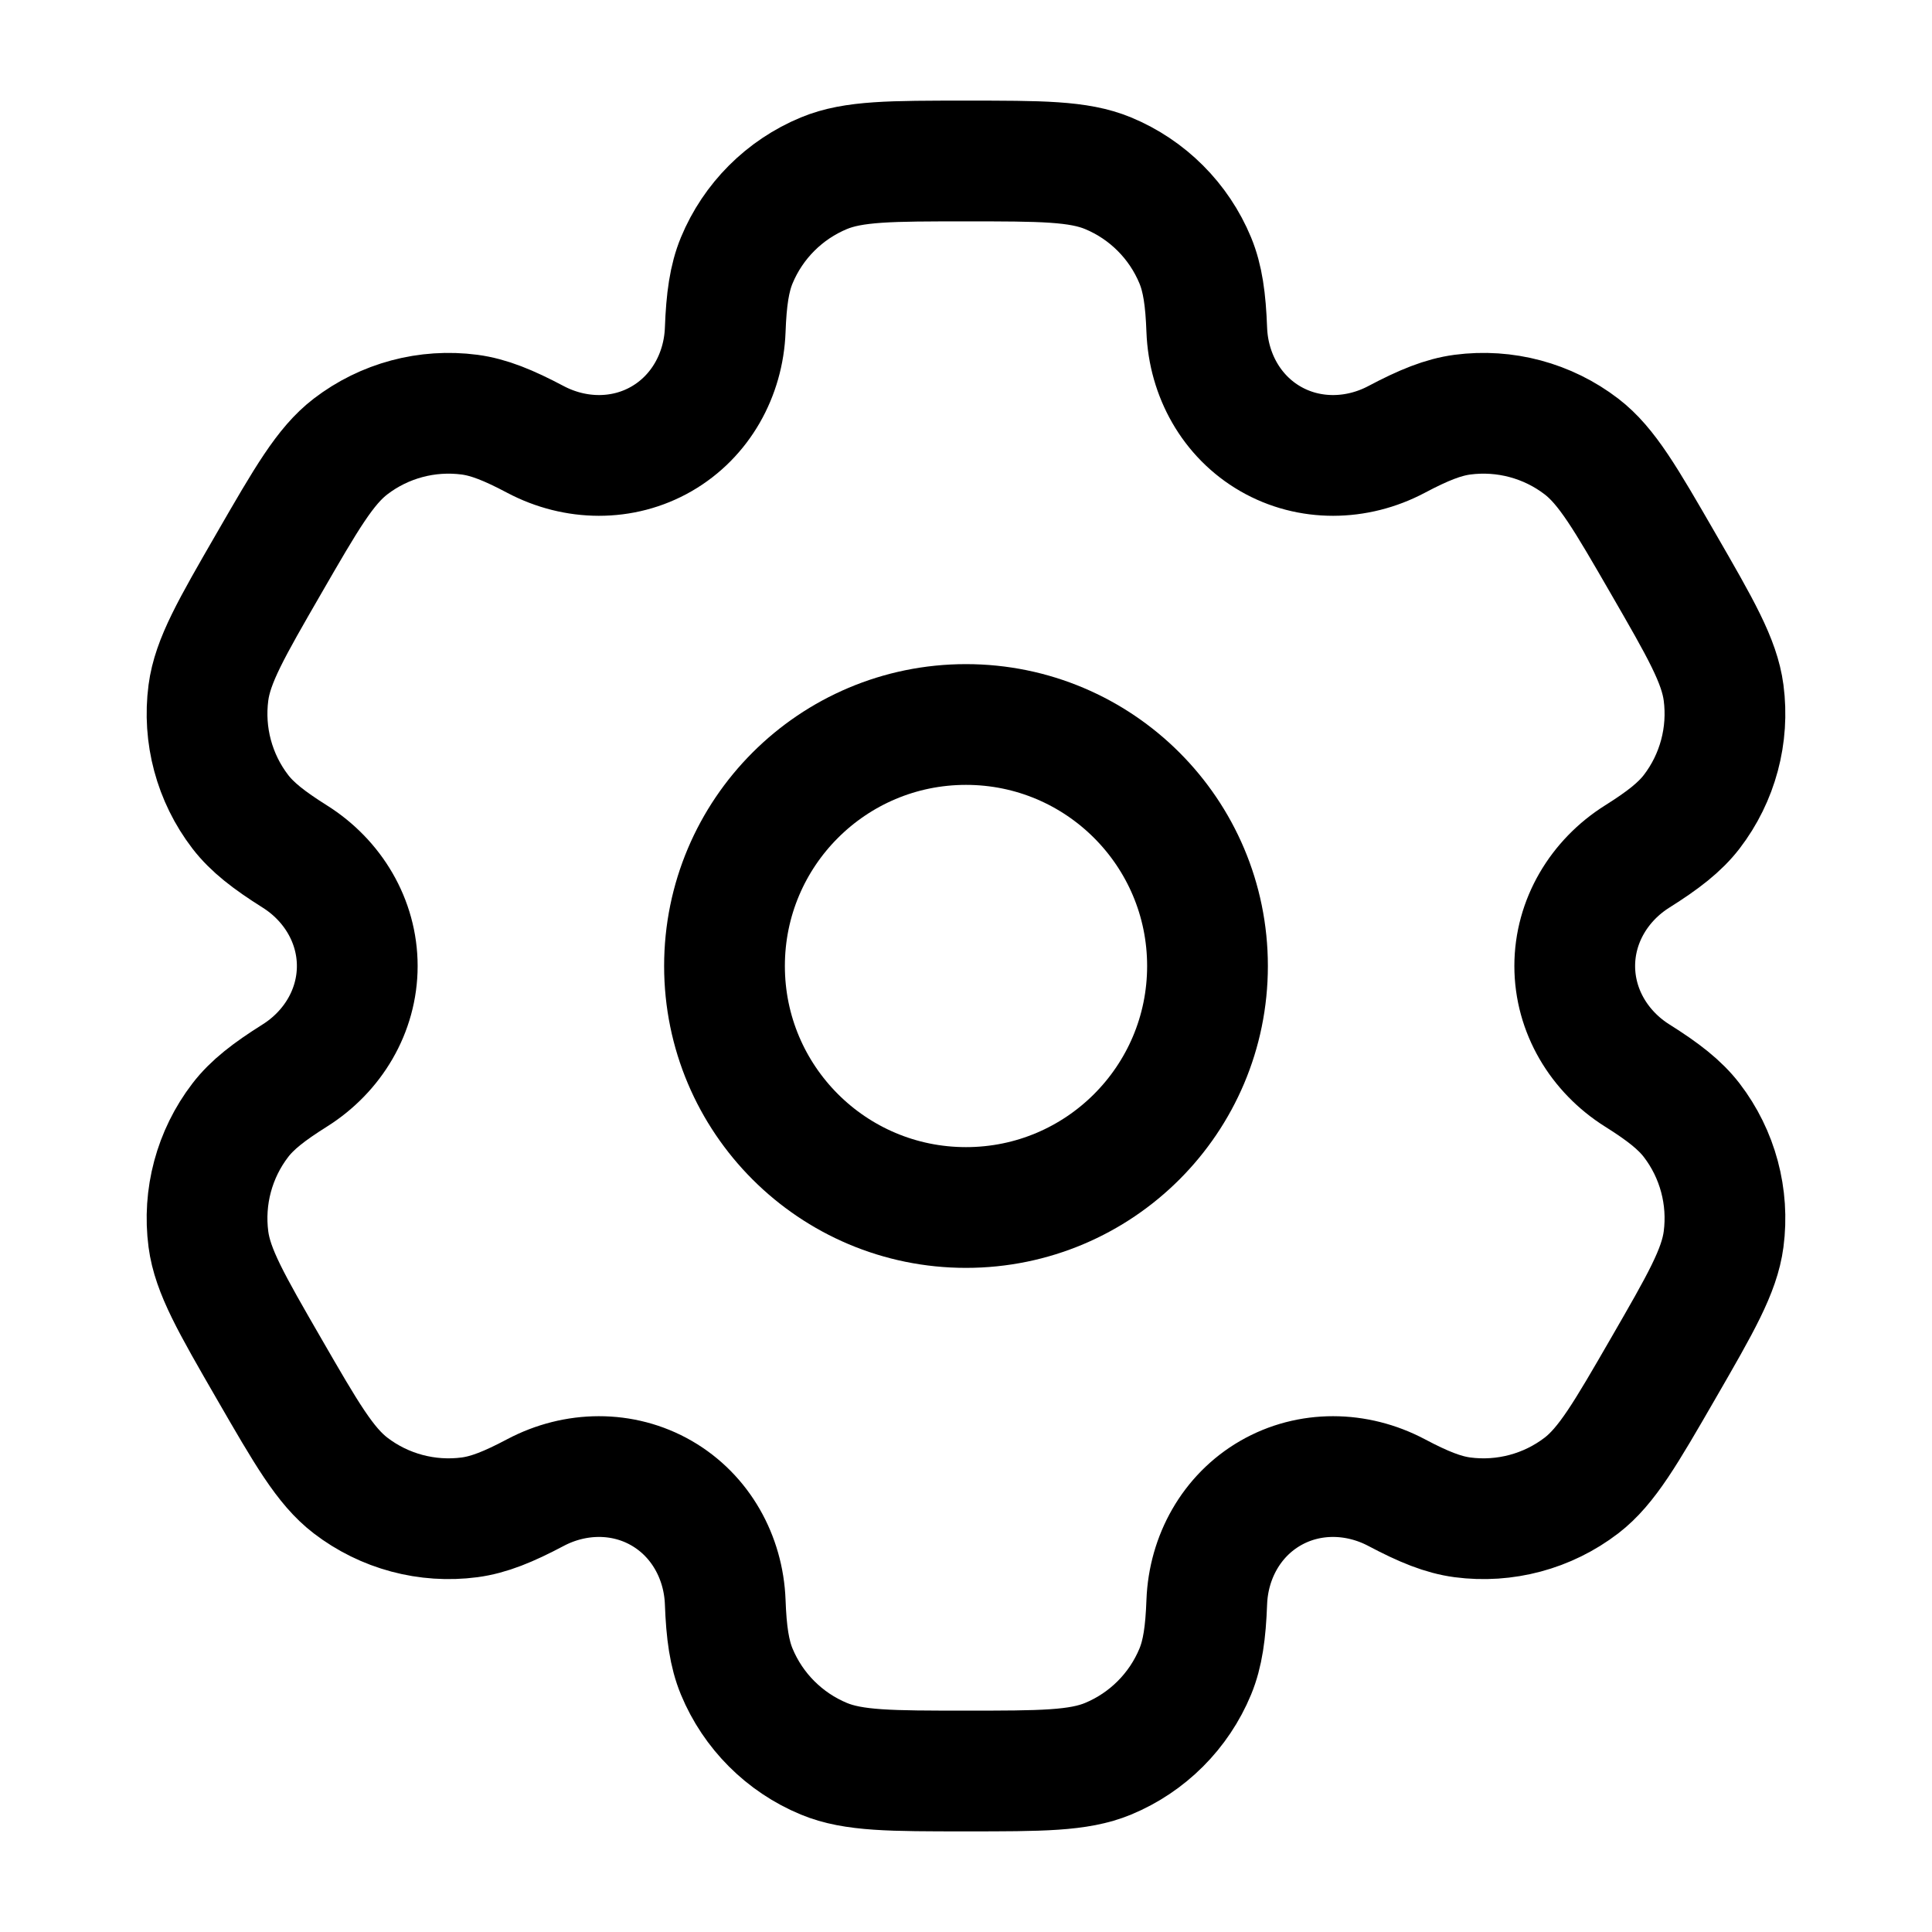
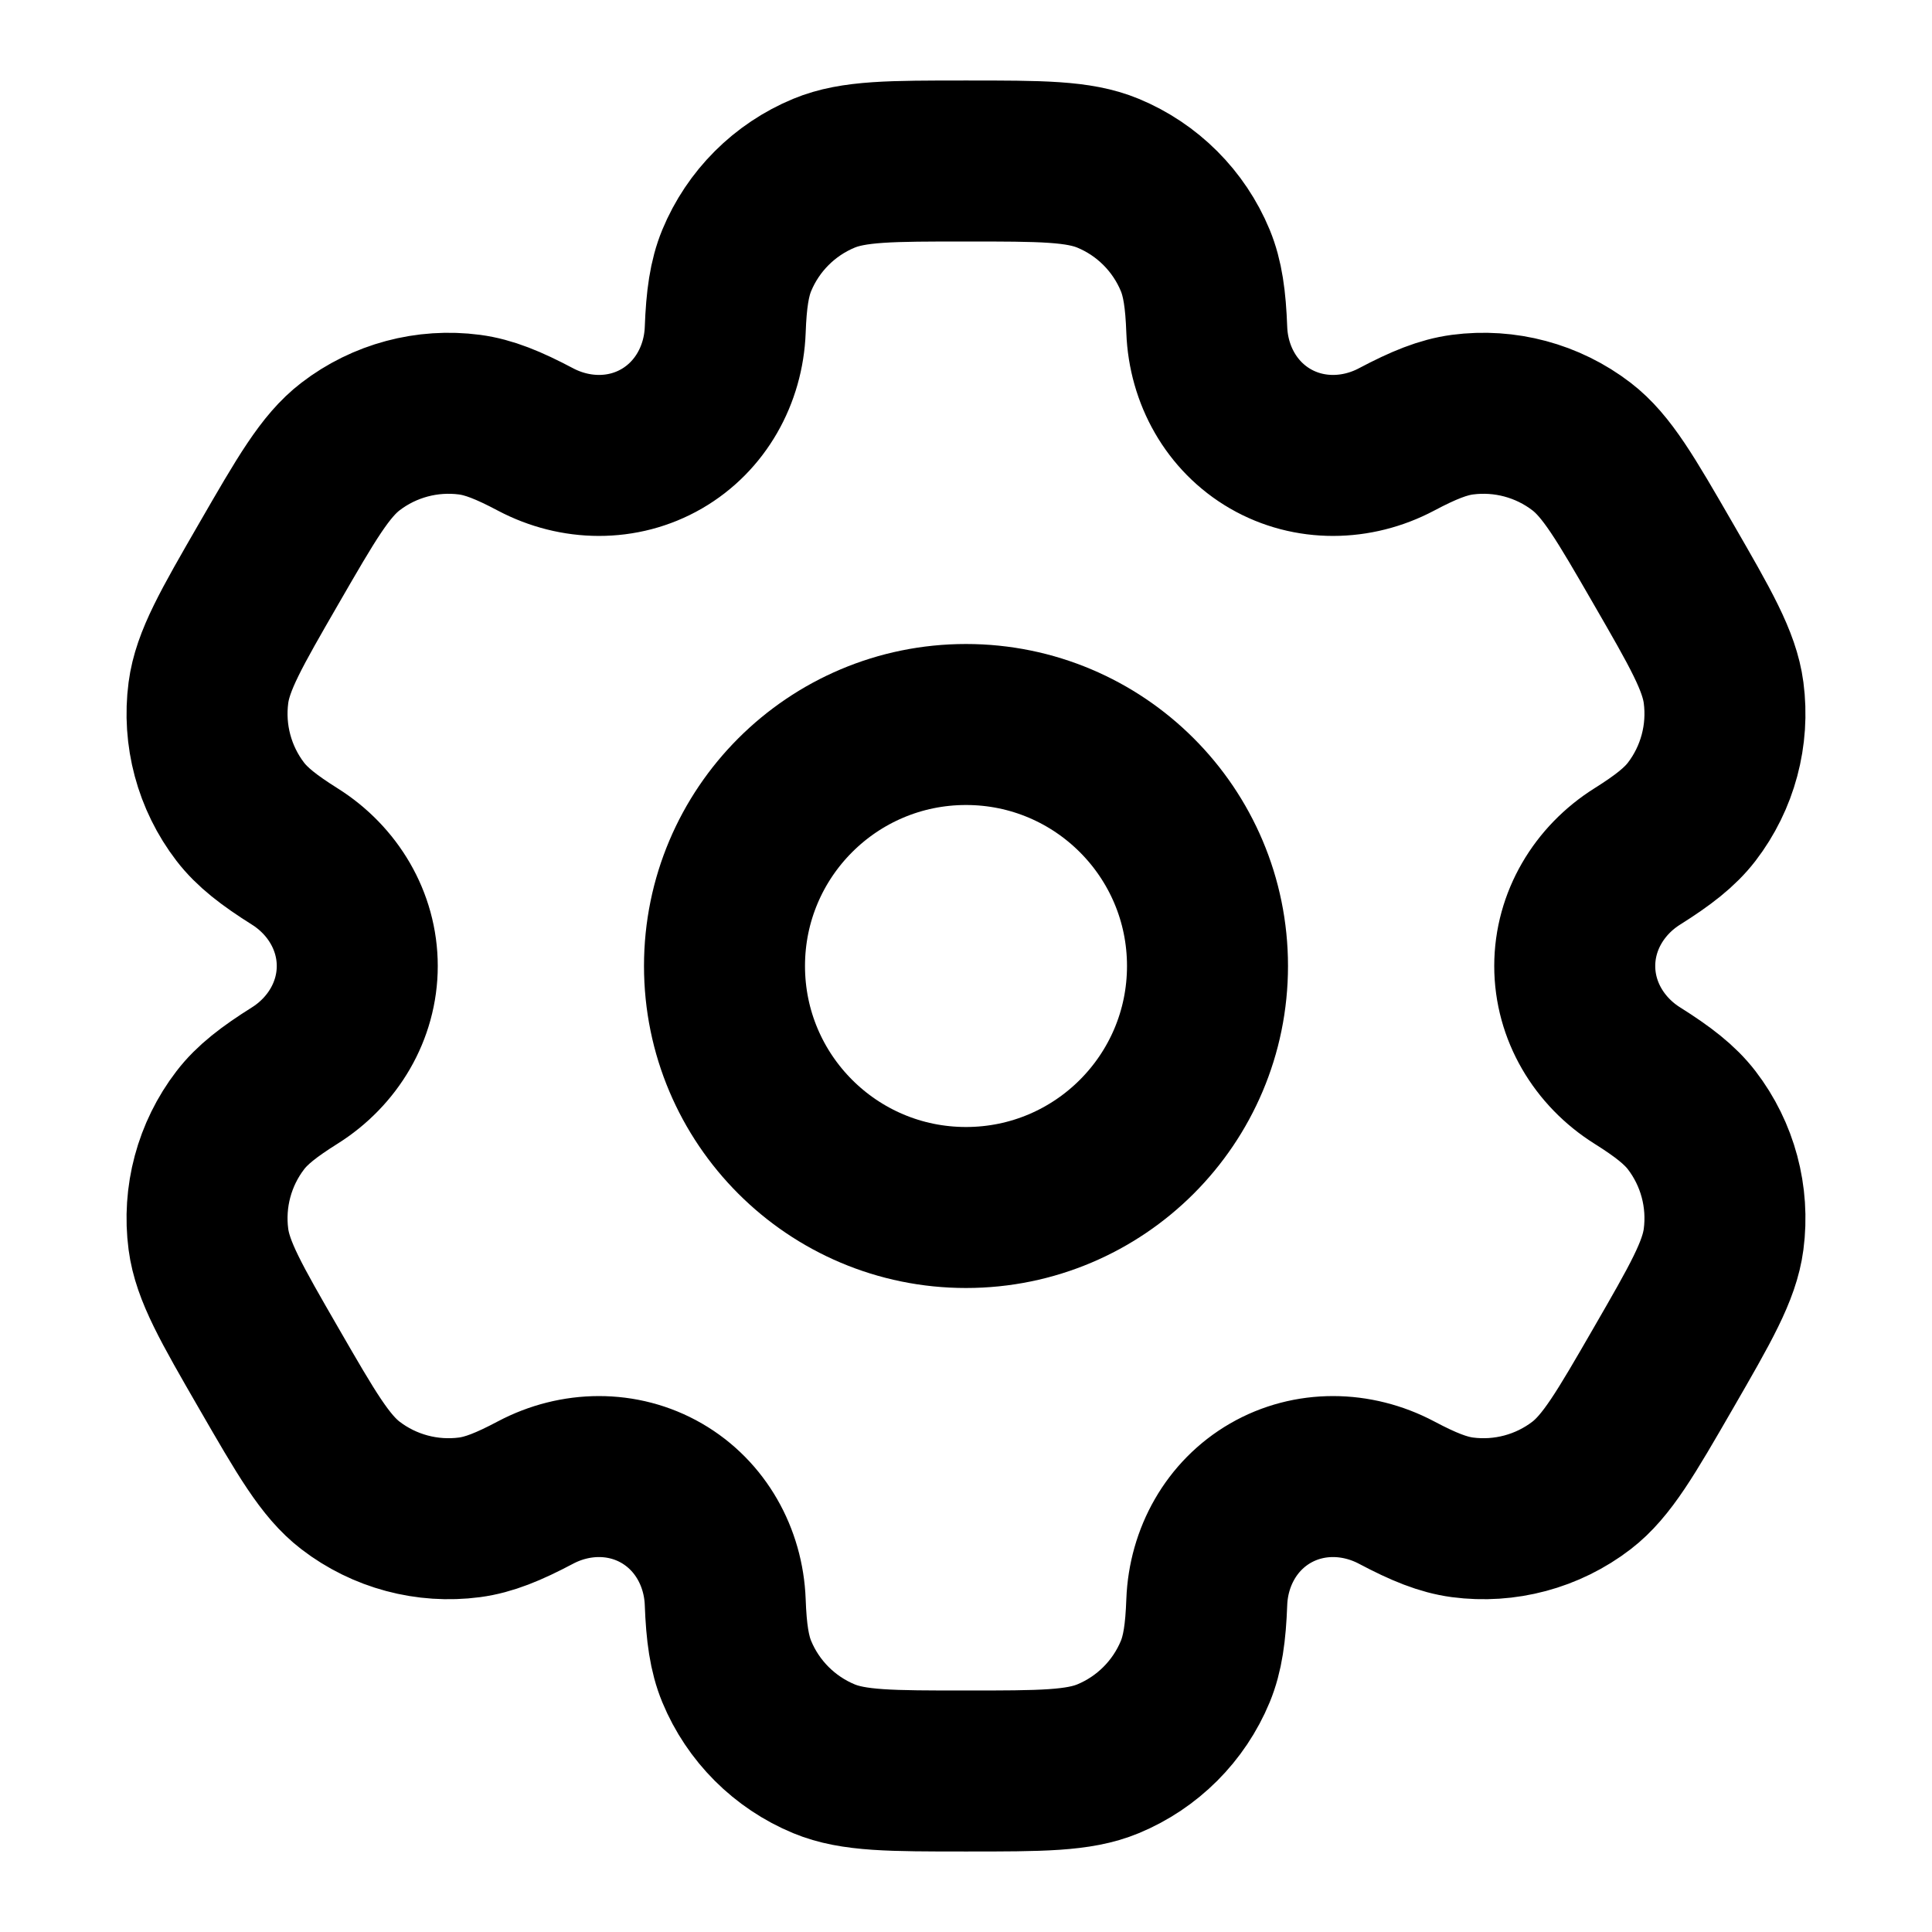
<svg xmlns="http://www.w3.org/2000/svg" width="24" height="24" viewBox="0 0 24 24">
-   <g fill="none" stroke="currentColor" stroke-linecap="round" stroke-width="1.5">
+   <g fill="none" stroke="currentColor" stroke-linecap="round" stroke-width="2">
    <circle cx="12" cy="12" r="3" />
    <path d="M13.765 2.152C13.398 2 12.932 2 12 2C11.068 2 10.602 2 10.235 2.152C9.745 2.355 9.355 2.745 9.152 3.235C9.06 3.458 9.023 3.719 9.009 4.098C8.988 4.656 8.702 5.172 8.219 5.451C7.736 5.73 7.146 5.72 6.652 5.459C6.316 5.281 6.073 5.183 5.833 5.151C5.307 5.082 4.775 5.224 4.354 5.547C4.039 5.789 3.806 6.193 3.34 7C2.874 7.807 2.641 8.21 2.589 8.605C2.52 9.131 2.662 9.663 2.985 10.084C3.133 10.276 3.34 10.437 3.661 10.639C4.134 10.936 4.438 11.442 4.438 12C4.438 12.558 4.134 13.064 3.661 13.361C3.34 13.563 3.132 13.724 2.985 13.916C2.662 14.337 2.52 14.869 2.589 15.395C2.641 15.789 2.874 16.193 3.34 17C3.806 17.807 4.039 18.211 4.354 18.453C4.775 18.776 5.307 18.918 5.833 18.849C6.073 18.817 6.316 18.719 6.652 18.541C7.145 18.28 7.736 18.27 8.219 18.549C8.702 18.828 8.988 19.344 9.009 19.902C9.023 20.282 9.06 20.542 9.152 20.765C9.355 21.255 9.745 21.645 10.235 21.848C10.602 22 11.068 22 12 22C12.932 22 13.398 22 13.765 21.848C14.255 21.645 14.645 21.255 14.848 20.765C14.94 20.542 14.977 20.282 14.991 19.902C15.012 19.344 15.298 18.828 15.781 18.549C16.264 18.27 16.854 18.28 17.348 18.541C17.684 18.719 17.927 18.817 18.167 18.849C18.693 18.918 19.225 18.776 19.646 18.453C19.961 18.21 20.194 17.807 20.66 17C21.126 16.193 21.359 15.789 21.411 15.395C21.48 14.869 21.338 14.337 21.015 13.916C20.867 13.724 20.66 13.563 20.339 13.361C19.866 13.064 19.562 12.558 19.562 12C19.562 11.442 19.866 10.936 20.339 10.639C20.66 10.437 20.867 10.276 21.015 10.084C21.338 9.663 21.48 9.131 21.411 8.605C21.359 8.211 21.126 7.807 20.66 7C20.194 6.193 19.961 5.789 19.646 5.547C19.225 5.224 18.693 5.082 18.167 5.151C17.927 5.183 17.684 5.281 17.348 5.459C16.855 5.72 16.264 5.73 15.781 5.451C15.298 5.172 15.012 4.656 14.991 4.098C14.977 3.718 14.94 3.458 14.848 3.235C14.645 2.745 14.255 2.355 13.765 2.152Z" />
  </g>
</svg>
